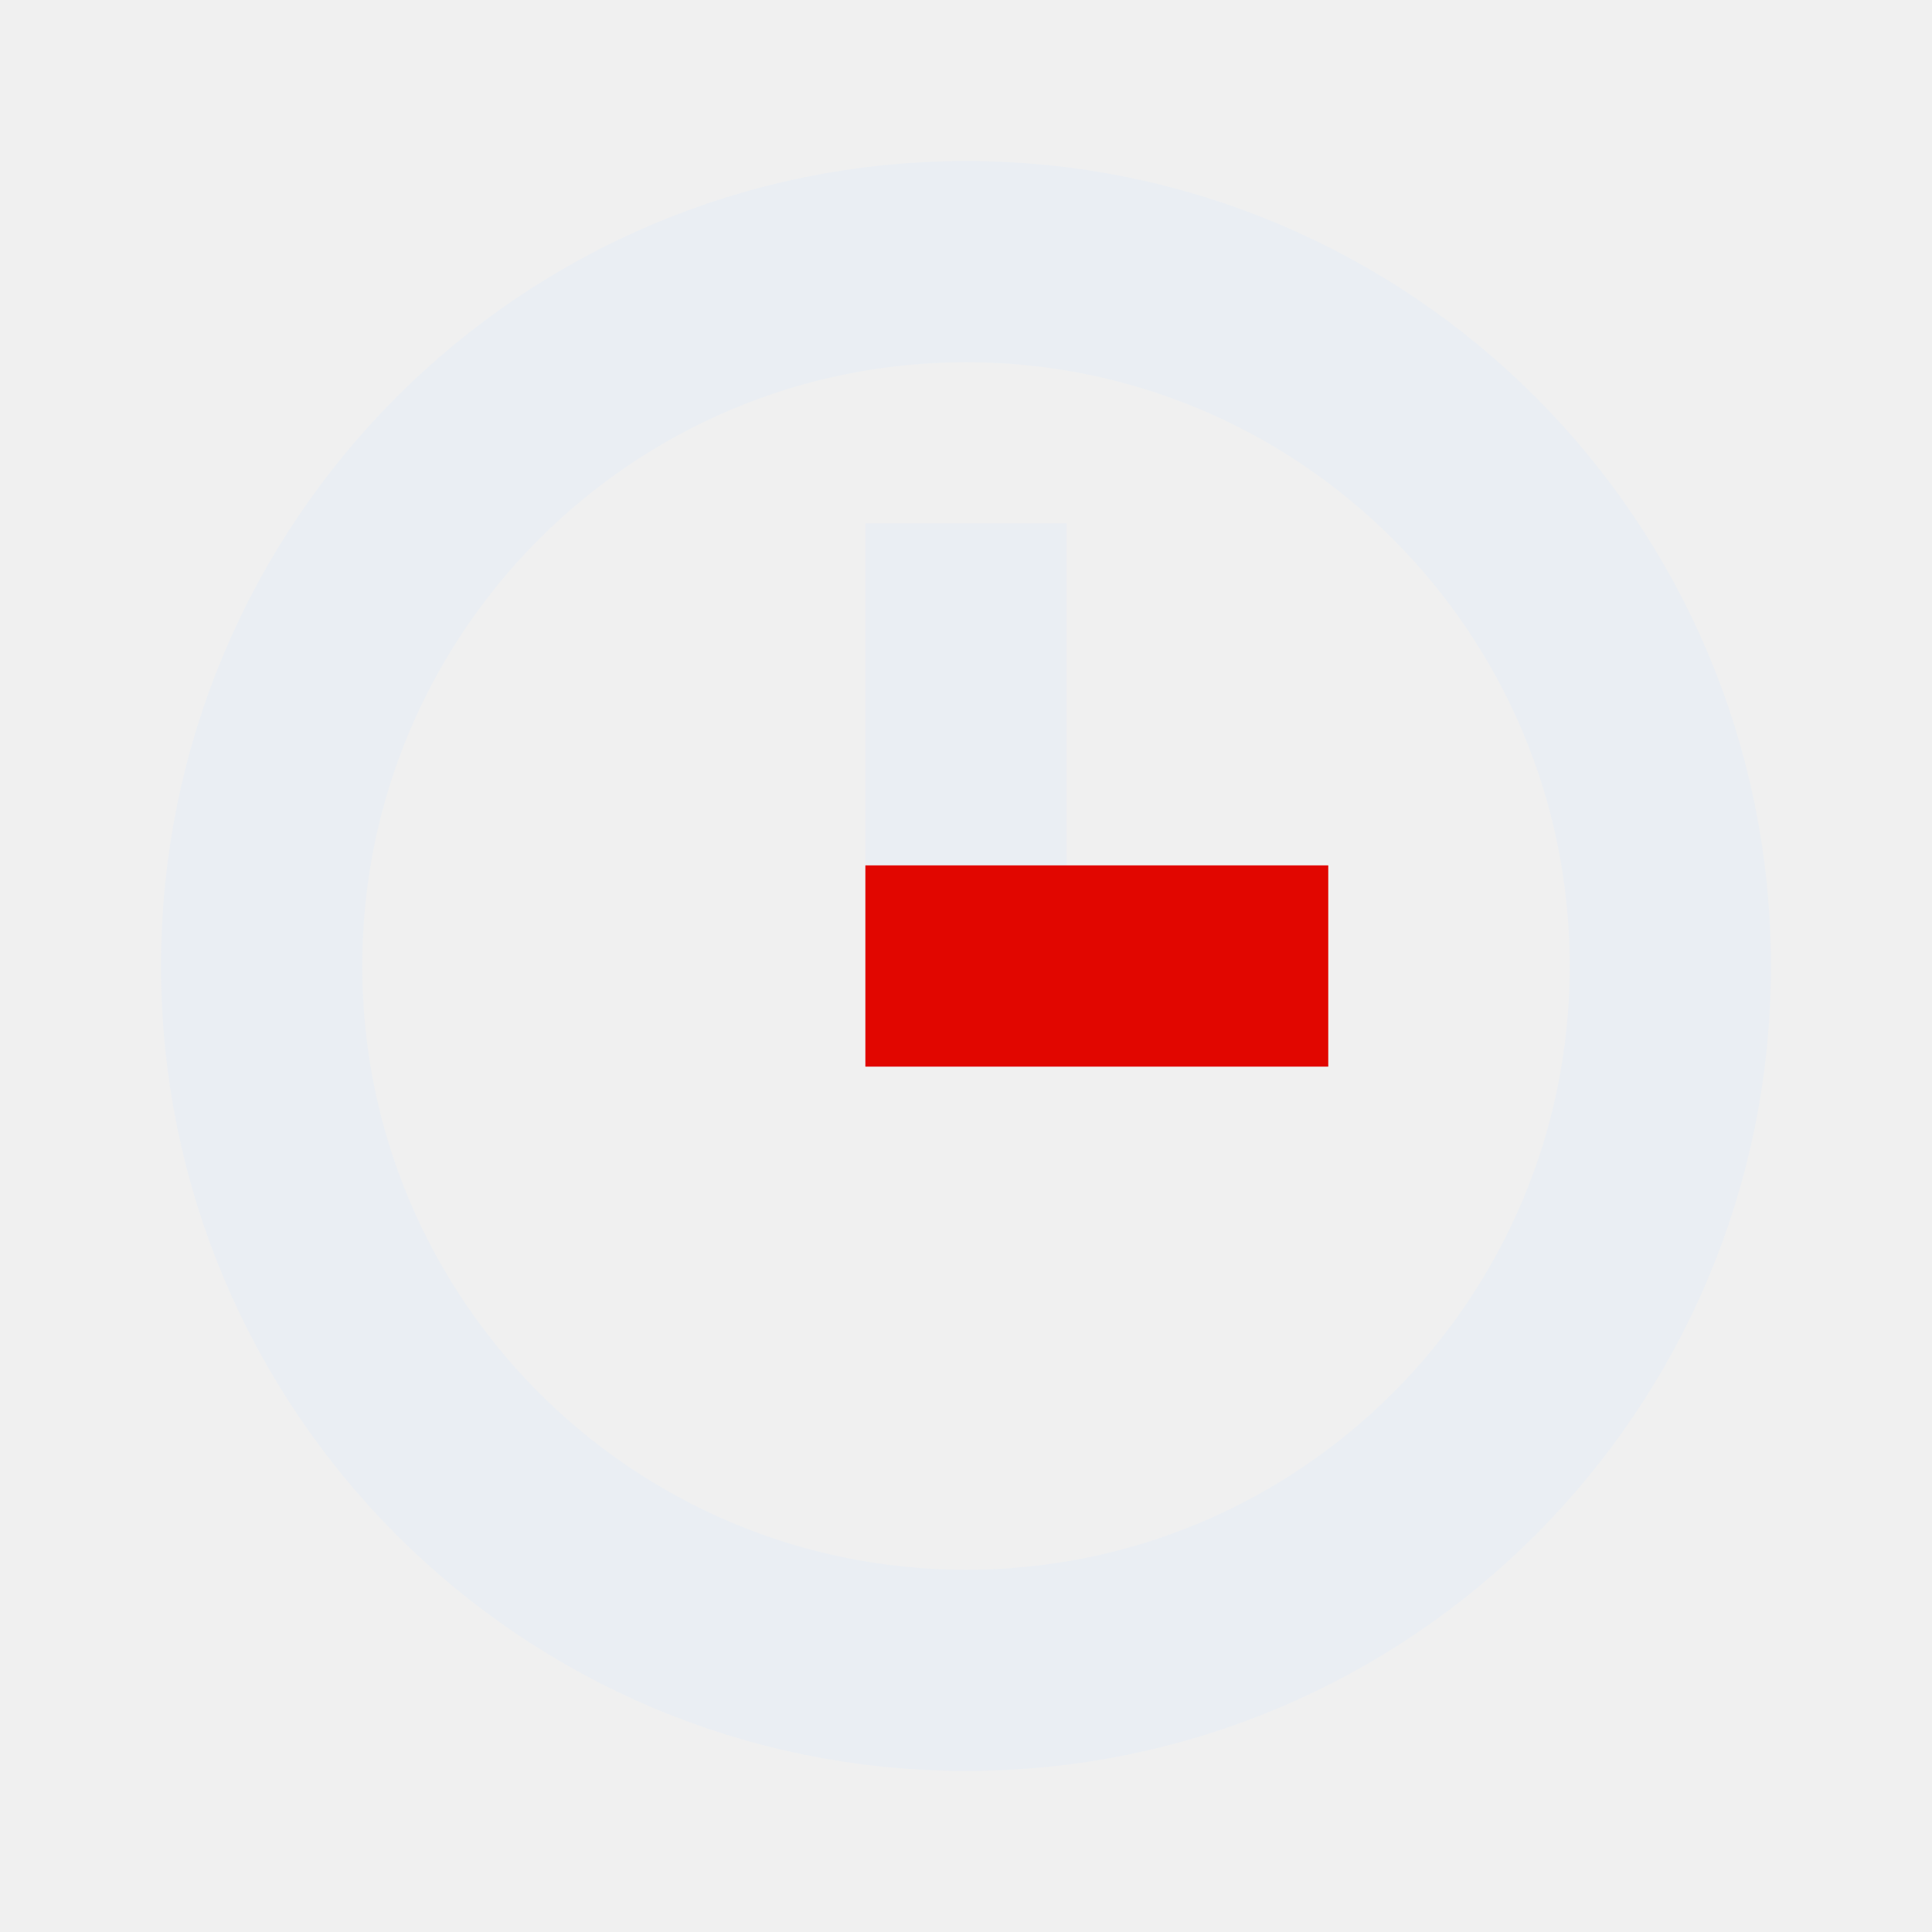
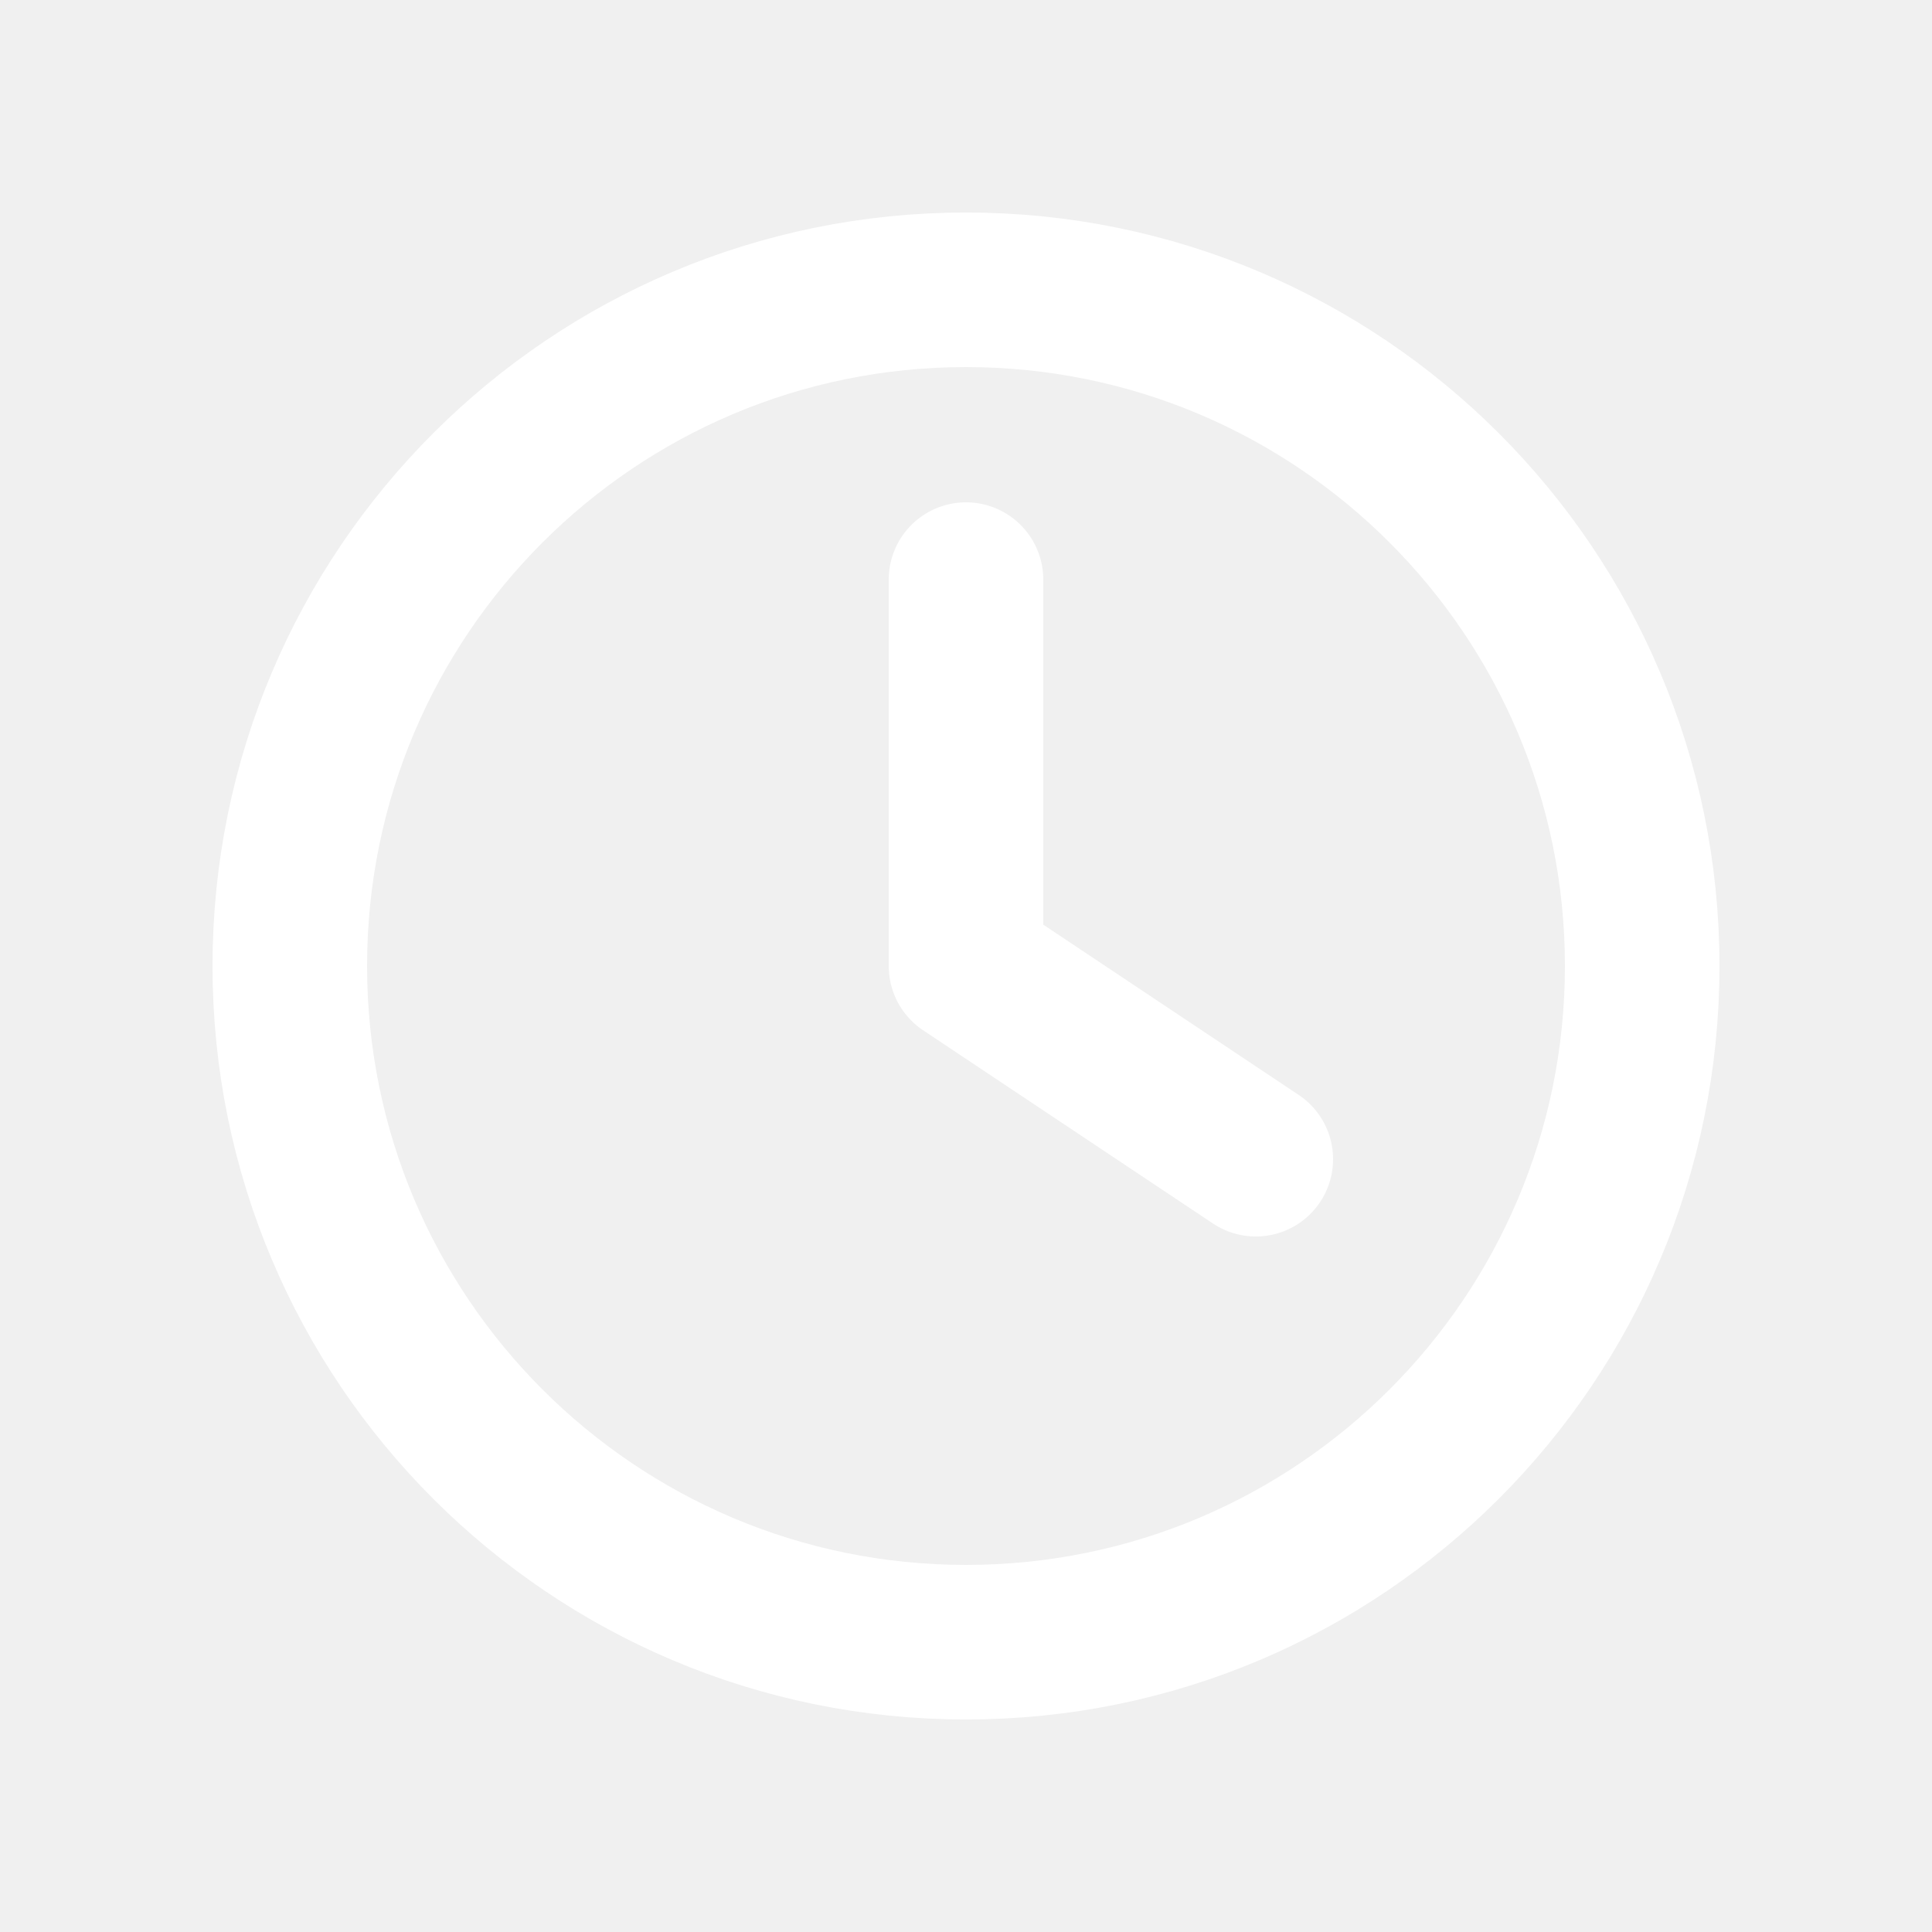
- <svg xmlns="http://www.w3.org/2000/svg" width="24" height="24" viewBox="0 0 24 24">
-   <circle cx="12" cy="12" r="8.75" fill="none" stroke="#EAEEF3" stroke-width="2.5" />
-   <line x1="12" y1="6.5" x2="12" y2="13.25" fill="none" stroke="#EAEEF3" stroke-width="2.5" />
-   <line x1="10.75" y1="12" x2="16.5" y2="12" fill="none" stroke="#E10600" stroke-width="2.5" />
+ <svg xmlns="http://www.w3.org/2000/svg" width="20" height="20" viewBox="0 0 20 20">
+   <circle cx="10" cy="10" r="7" fill="none" stroke="#FFFFFF" stroke-width="1.6" stroke-linecap="round" stroke-linejoin="round" />
+   <path d="M10 6v4l3 2" fill="none" stroke="#FFFFFF" stroke-width="1.6" stroke-linecap="round" stroke-linejoin="round" />
</svg>
